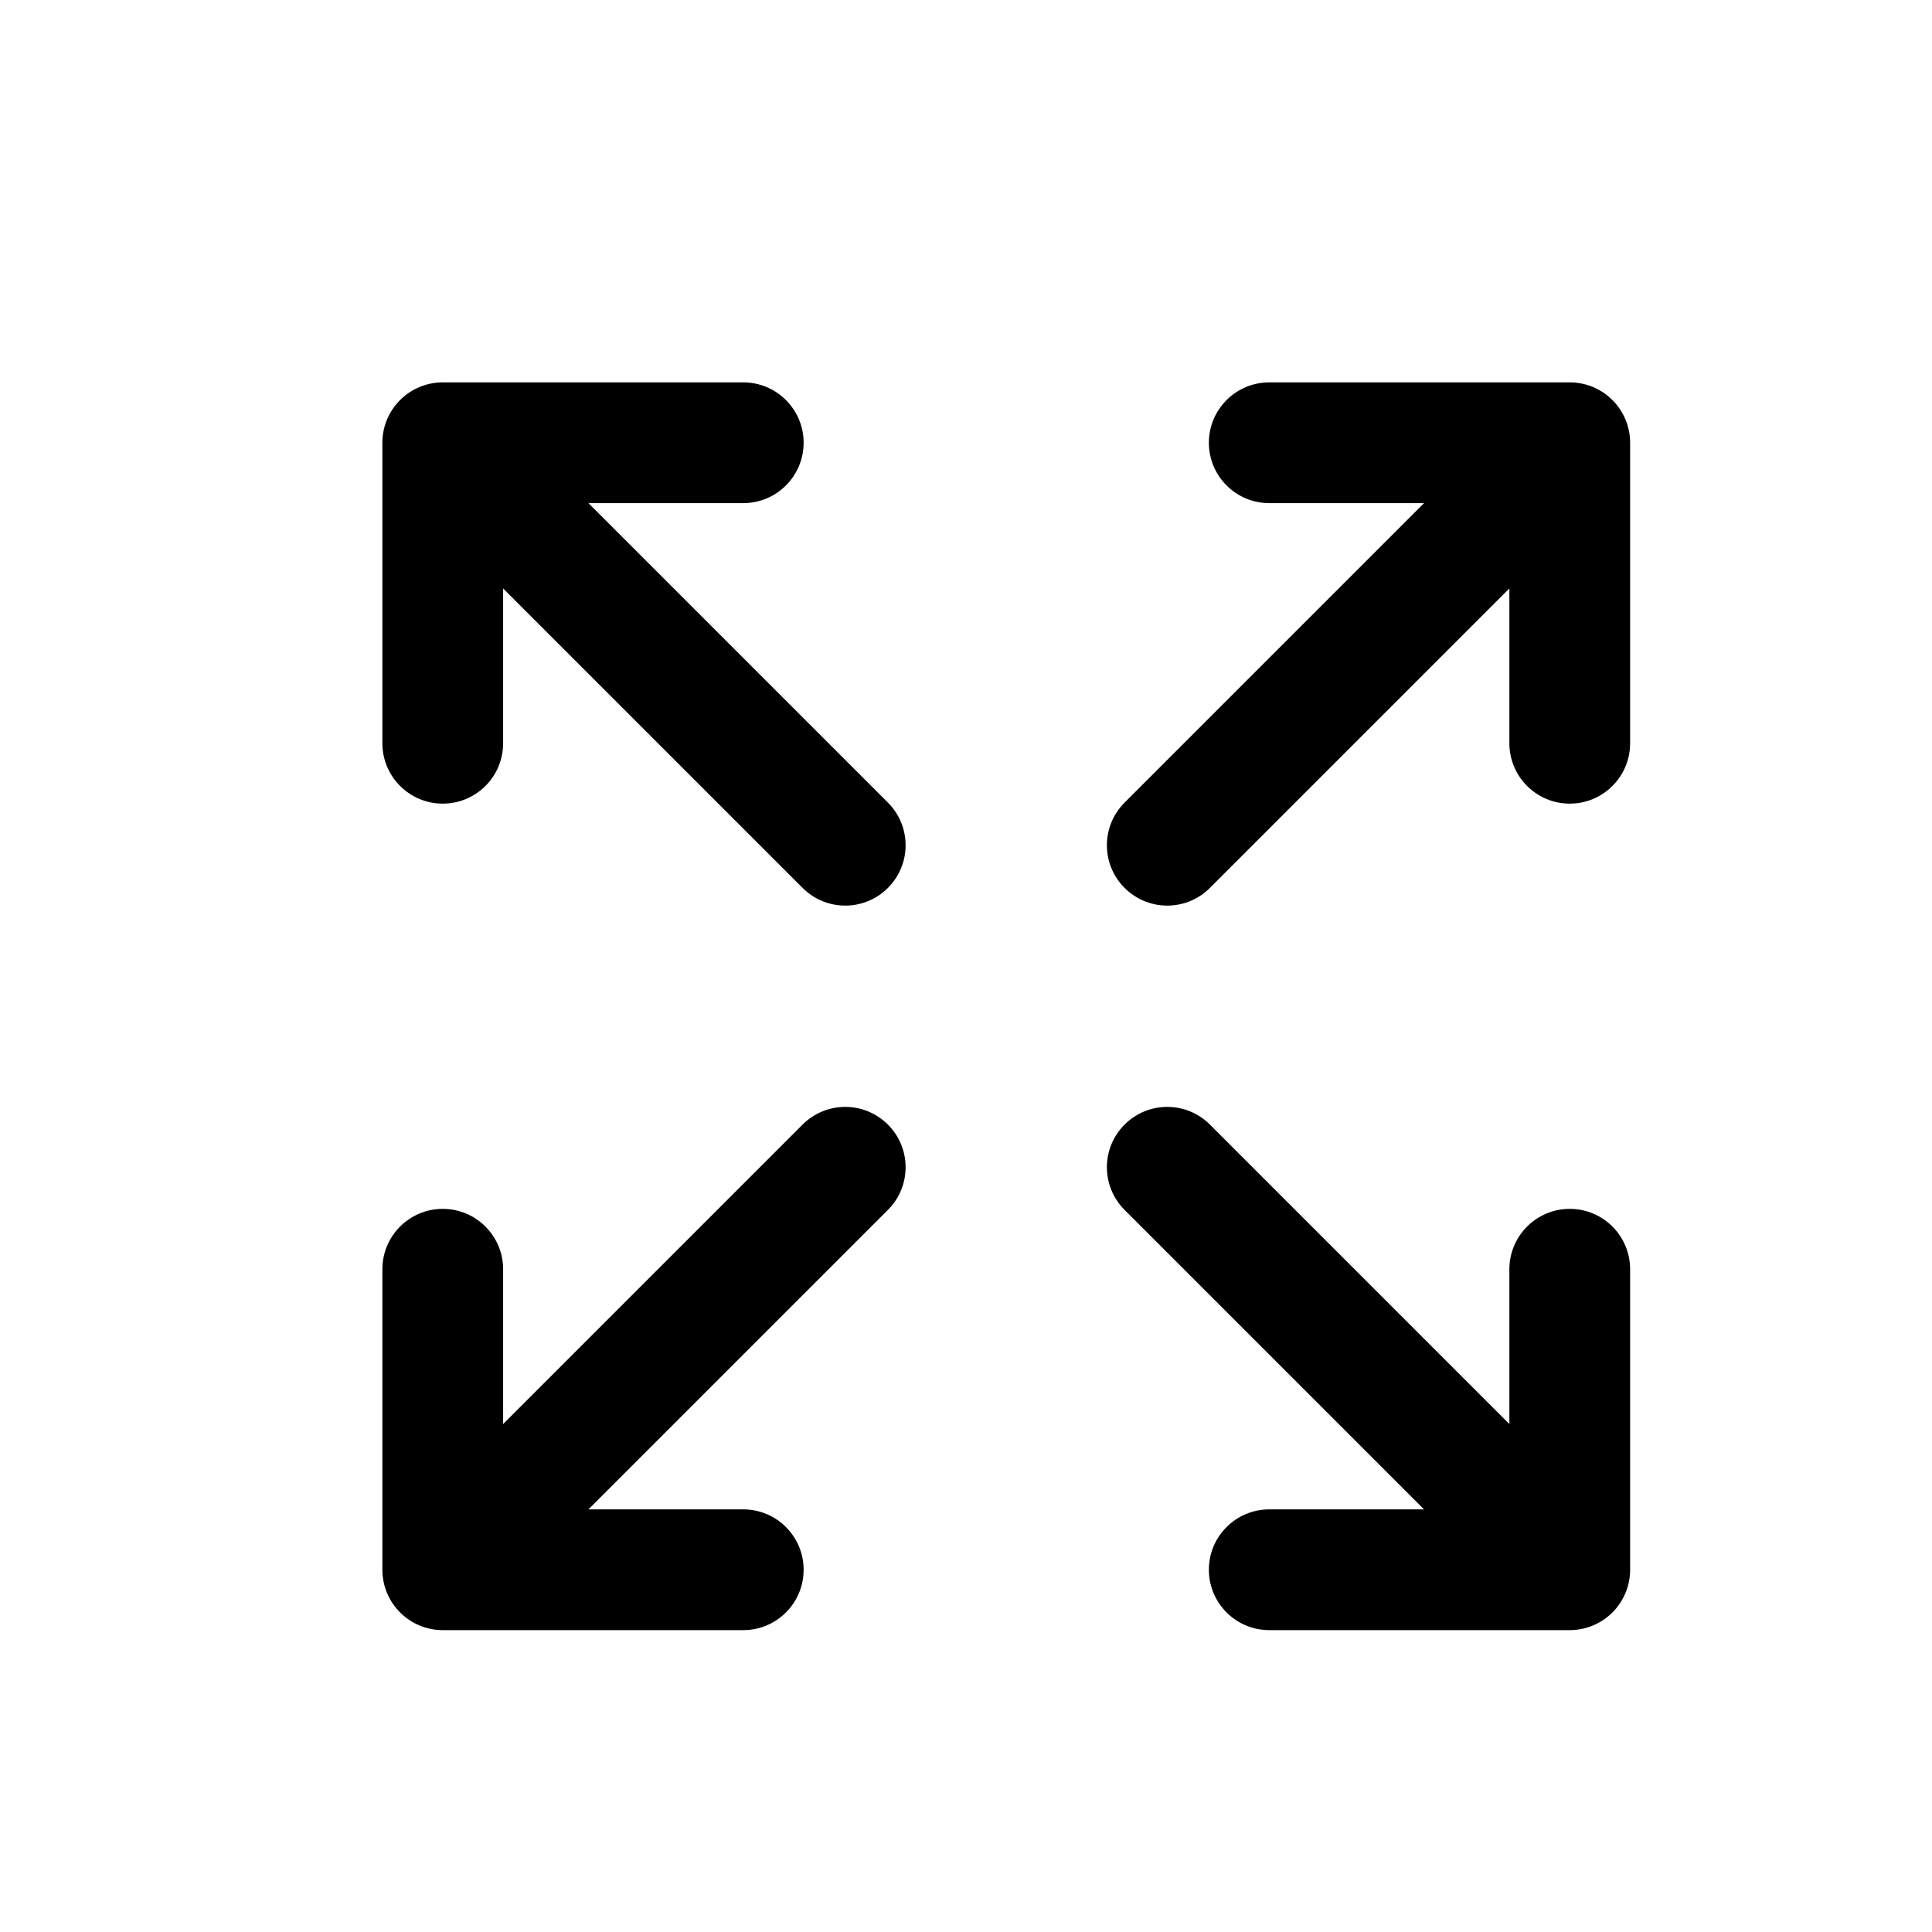
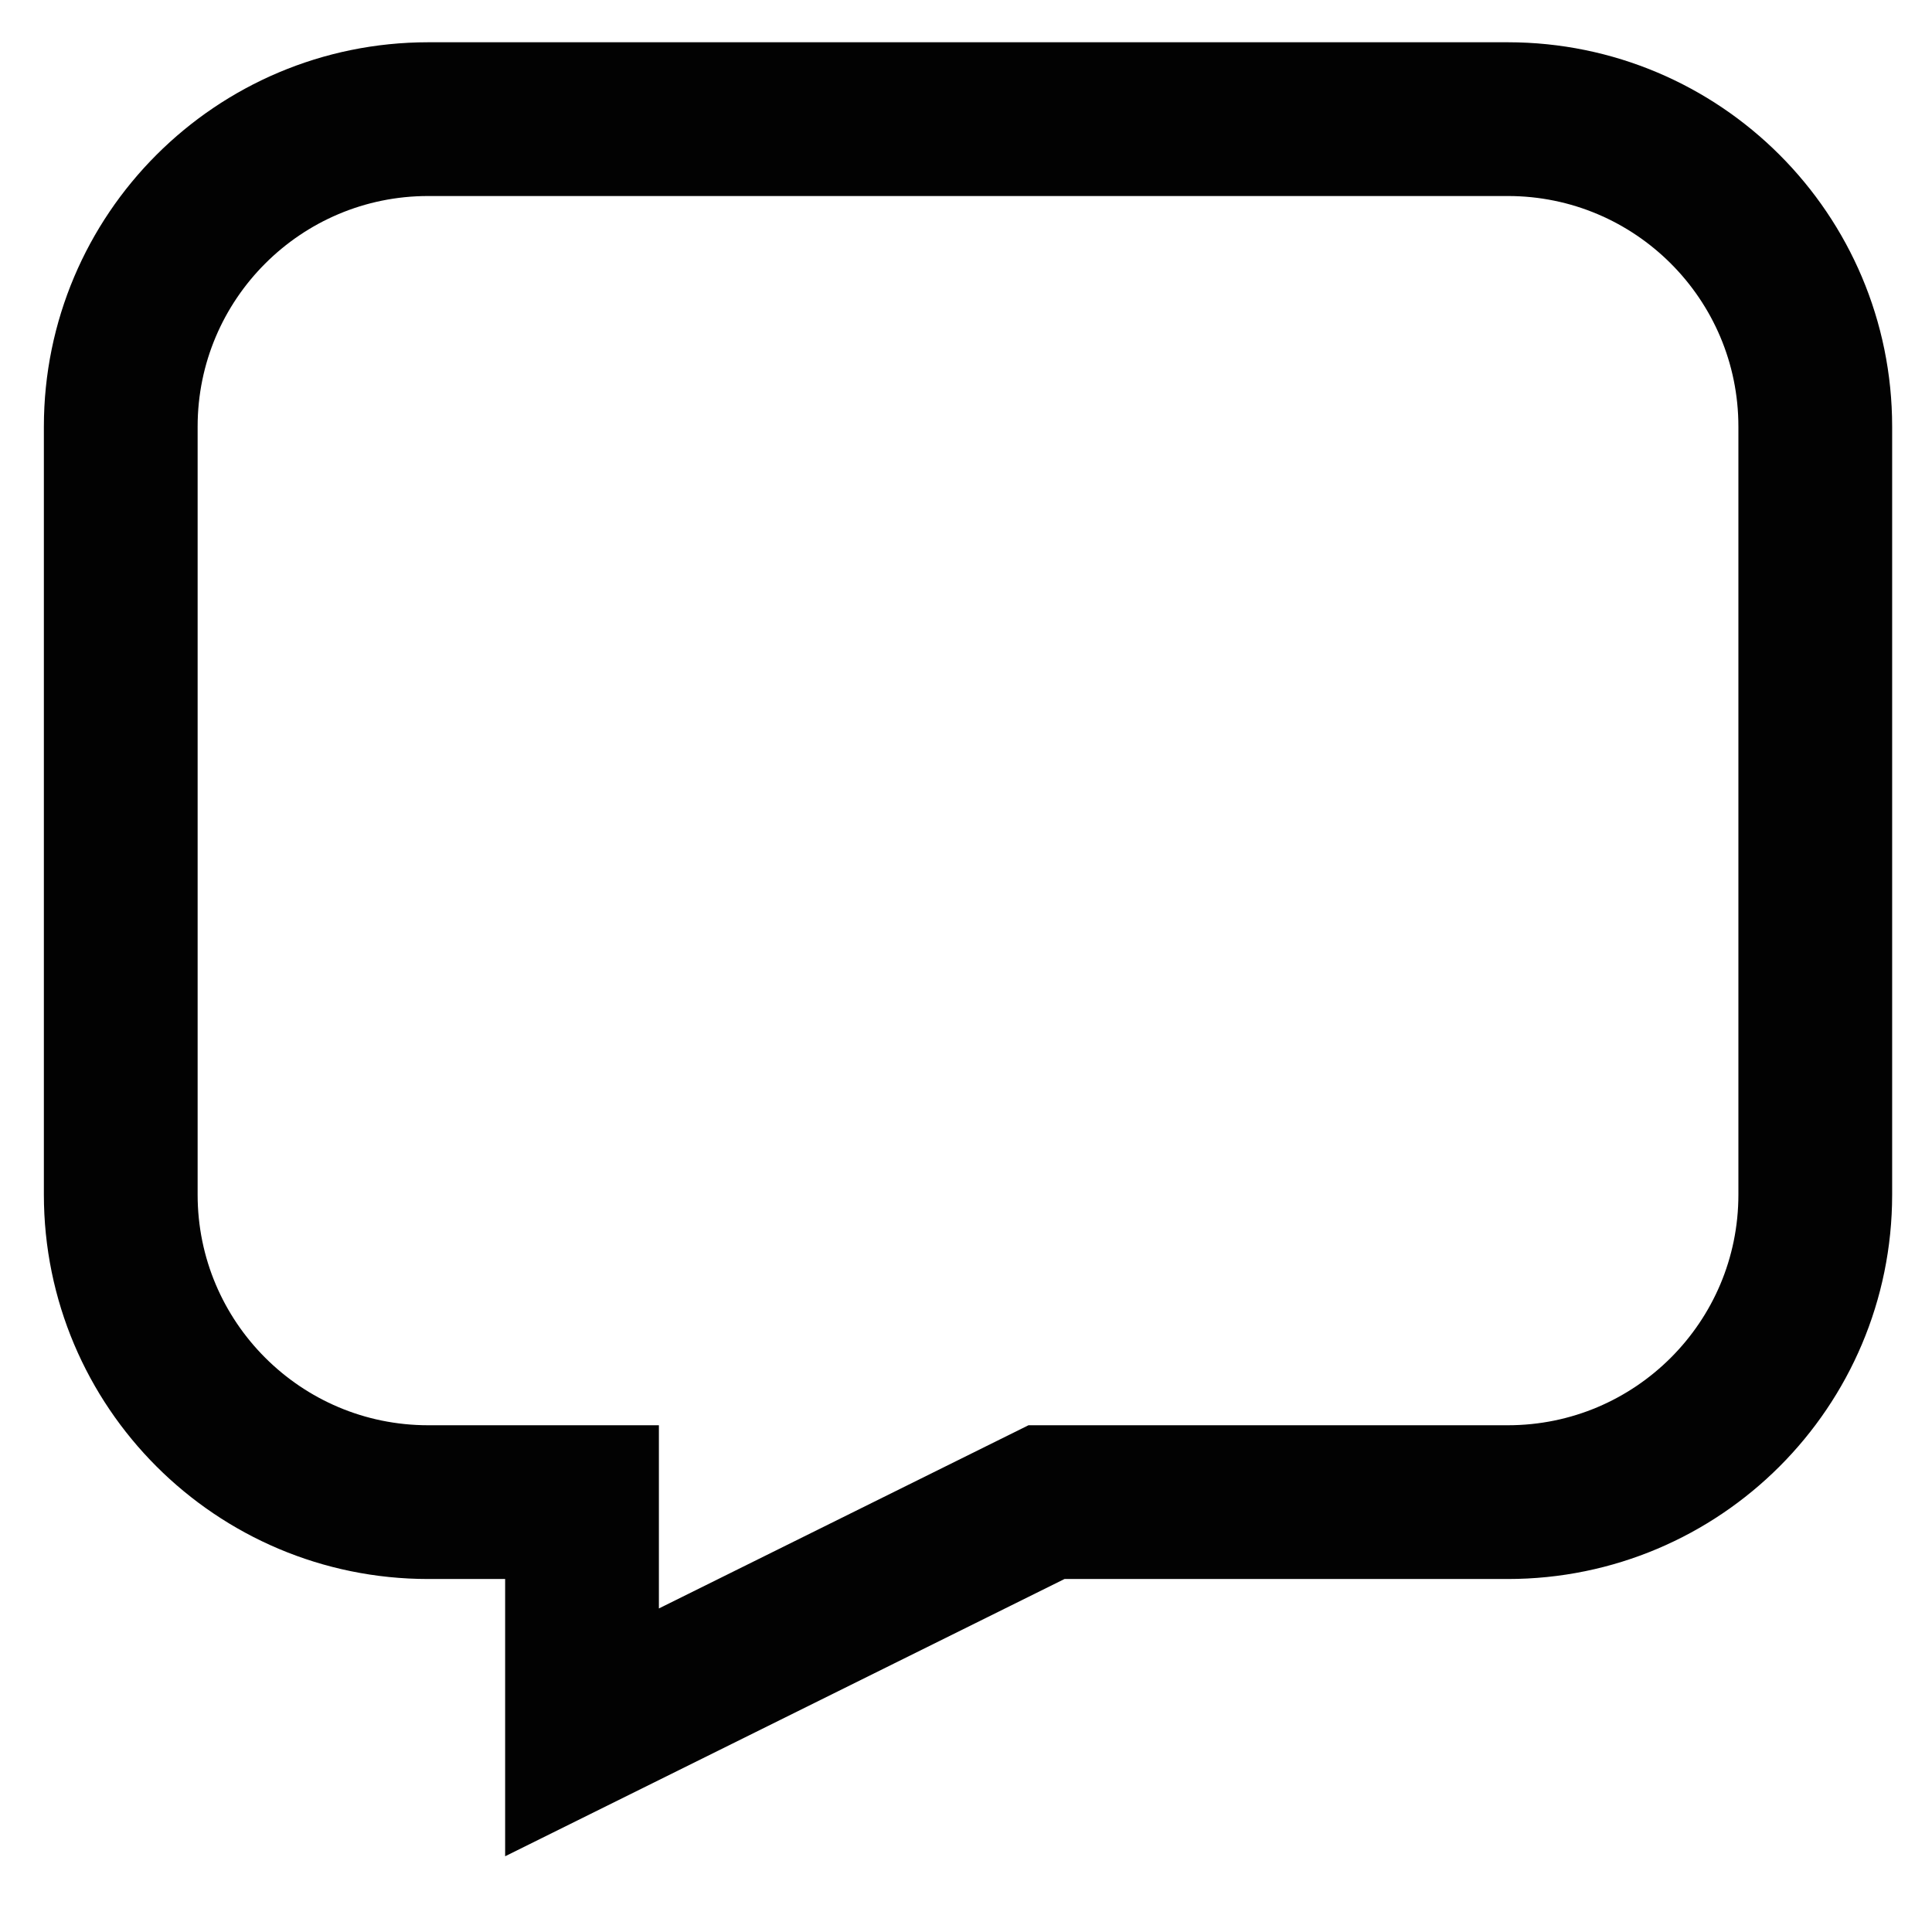
- <svg xmlns="http://www.w3.org/2000/svg" width="117" height="117" viewBox="0 0 24 24" fill="none">
-   <path d="M4.75 9.233C4.75 9.647 5.086 9.983 5.5 9.983C5.914 9.983 6.25 9.647 6.25 9.233H4.75ZM6.25 5.5C6.25 5.086 5.914 4.75 5.5 4.75C5.086 4.75 4.75 5.086 4.75 5.5H6.25ZM5.5 4.75C5.086 4.75 4.75 5.086 4.75 5.5C4.75 5.914 5.086 6.25 5.5 6.25V4.75ZM9.233 6.25C9.647 6.25 9.983 5.914 9.983 5.5C9.983 5.086 9.647 4.75 9.233 4.75V6.25ZM6.03 4.97C5.737 4.677 5.263 4.677 4.97 4.97C4.677 5.263 4.677 5.737 4.97 6.03L6.03 4.97ZM9.97 11.03C10.263 11.323 10.737 11.323 11.03 11.03C11.323 10.737 11.323 10.263 11.03 9.97L9.97 11.03ZM15.767 18.75C15.353 18.75 15.017 19.086 15.017 19.5C15.017 19.914 15.353 20.25 15.767 20.25V18.75ZM19.5 20.25C19.914 20.25 20.25 19.914 20.25 19.5C20.25 19.086 19.914 18.75 19.5 18.75V20.25ZM18.75 19.5C18.75 19.914 19.086 20.25 19.5 20.25C19.914 20.25 20.25 19.914 20.25 19.5H18.75ZM20.25 15.767C20.25 15.353 19.914 15.017 19.5 15.017C19.086 15.017 18.75 15.353 18.75 15.767H20.25ZM18.97 20.03C19.263 20.323 19.737 20.323 20.03 20.03C20.323 19.737 20.323 19.263 20.03 18.97L18.97 20.03ZM15.03 13.97C14.737 13.677 14.263 13.677 13.97 13.97C13.677 14.263 13.677 14.737 13.97 15.03L15.03 13.97ZM6.25 15.767C6.25 15.353 5.914 15.017 5.5 15.017C5.086 15.017 4.75 15.353 4.75 15.767H6.25ZM4.75 19.5C4.75 19.914 5.086 20.25 5.5 20.25C5.914 20.25 6.25 19.914 6.25 19.5H4.75ZM5.5 18.75C5.086 18.75 4.75 19.086 4.75 19.5C4.75 19.914 5.086 20.25 5.5 20.25V18.75ZM9.233 20.25C9.647 20.25 9.983 19.914 9.983 19.5C9.983 19.086 9.647 18.75 9.233 18.75V20.25ZM4.97 18.97C4.677 19.263 4.677 19.737 4.97 20.03C5.263 20.323 5.737 20.323 6.03 20.03L4.97 18.97ZM11.03 15.03C11.323 14.737 11.323 14.263 11.03 13.97C10.737 13.677 10.263 13.677 9.97 13.97L11.03 15.03ZM15.767 4.75C15.353 4.75 15.017 5.086 15.017 5.5C15.017 5.914 15.353 6.25 15.767 6.25V4.75ZM19.5 6.25C19.914 6.25 20.25 5.914 20.25 5.5C20.25 5.086 19.914 4.75 19.5 4.75V6.25ZM20.25 5.5C20.25 5.086 19.914 4.75 19.5 4.75C19.086 4.75 18.75 5.086 18.75 5.5H20.25ZM18.75 9.233C18.75 9.647 19.086 9.983 19.5 9.983C19.914 9.983 20.25 9.647 20.25 9.233H18.75ZM20.03 6.03C20.323 5.737 20.323 5.263 20.03 4.97C19.737 4.677 19.263 4.677 18.97 4.97L20.03 6.03ZM13.97 9.97C13.677 10.263 13.677 10.737 13.97 11.03C14.263 11.323 14.737 11.323 15.03 11.03L13.97 9.97ZM6.25 9.233V5.5H4.75V9.233H6.25ZM5.5 6.25H9.233V4.75H5.5V6.25ZM4.97 6.03L9.97 11.03L11.03 9.97L6.03 4.97L4.97 6.03ZM15.767 20.25H19.5V18.75H15.767V20.25ZM20.25 19.5V15.767H18.75V19.5H20.25ZM20.03 18.97L15.03 13.97L13.97 15.03L18.97 20.03L20.03 18.97ZM4.75 15.767V19.5H6.25V15.767H4.75ZM5.5 20.25H9.233V18.75H5.5V20.25ZM6.03 20.03L11.03 15.03L9.97 13.97L4.97 18.97L6.03 20.03ZM15.767 6.25H19.5V4.75H15.767V6.25ZM18.75 5.5V9.233H20.25V5.5H18.75ZM18.97 4.97L13.97 9.97L15.03 11.03L20.03 6.03L18.97 4.97Z" fill="#000000" />
+ <svg xmlns="http://www.w3.org/2000/svg" width="800px" height="800px" viewBox="0 0 24 24" id="Layer_1" data-name="Layer 1">
+   <defs>
+     <style>.cls-1{fill:none;stroke:#020202;stroke-miterlimit:10;stroke-width:1.91px;}</style>
+   </defs>
+   <path class="cls-1" d="M1.5,5.3v9.54a3.82,3.82,0,0,0,3.82,3.82H7.23v2.86L13,18.66h5.73a3.82,3.82,0,0,0,3.82-3.82V5.3a3.82,3.82,0,0,0-3.82-3.82H5.32A3.82,3.82,0,0,0,1.5,5.3Z" />
</svg>
